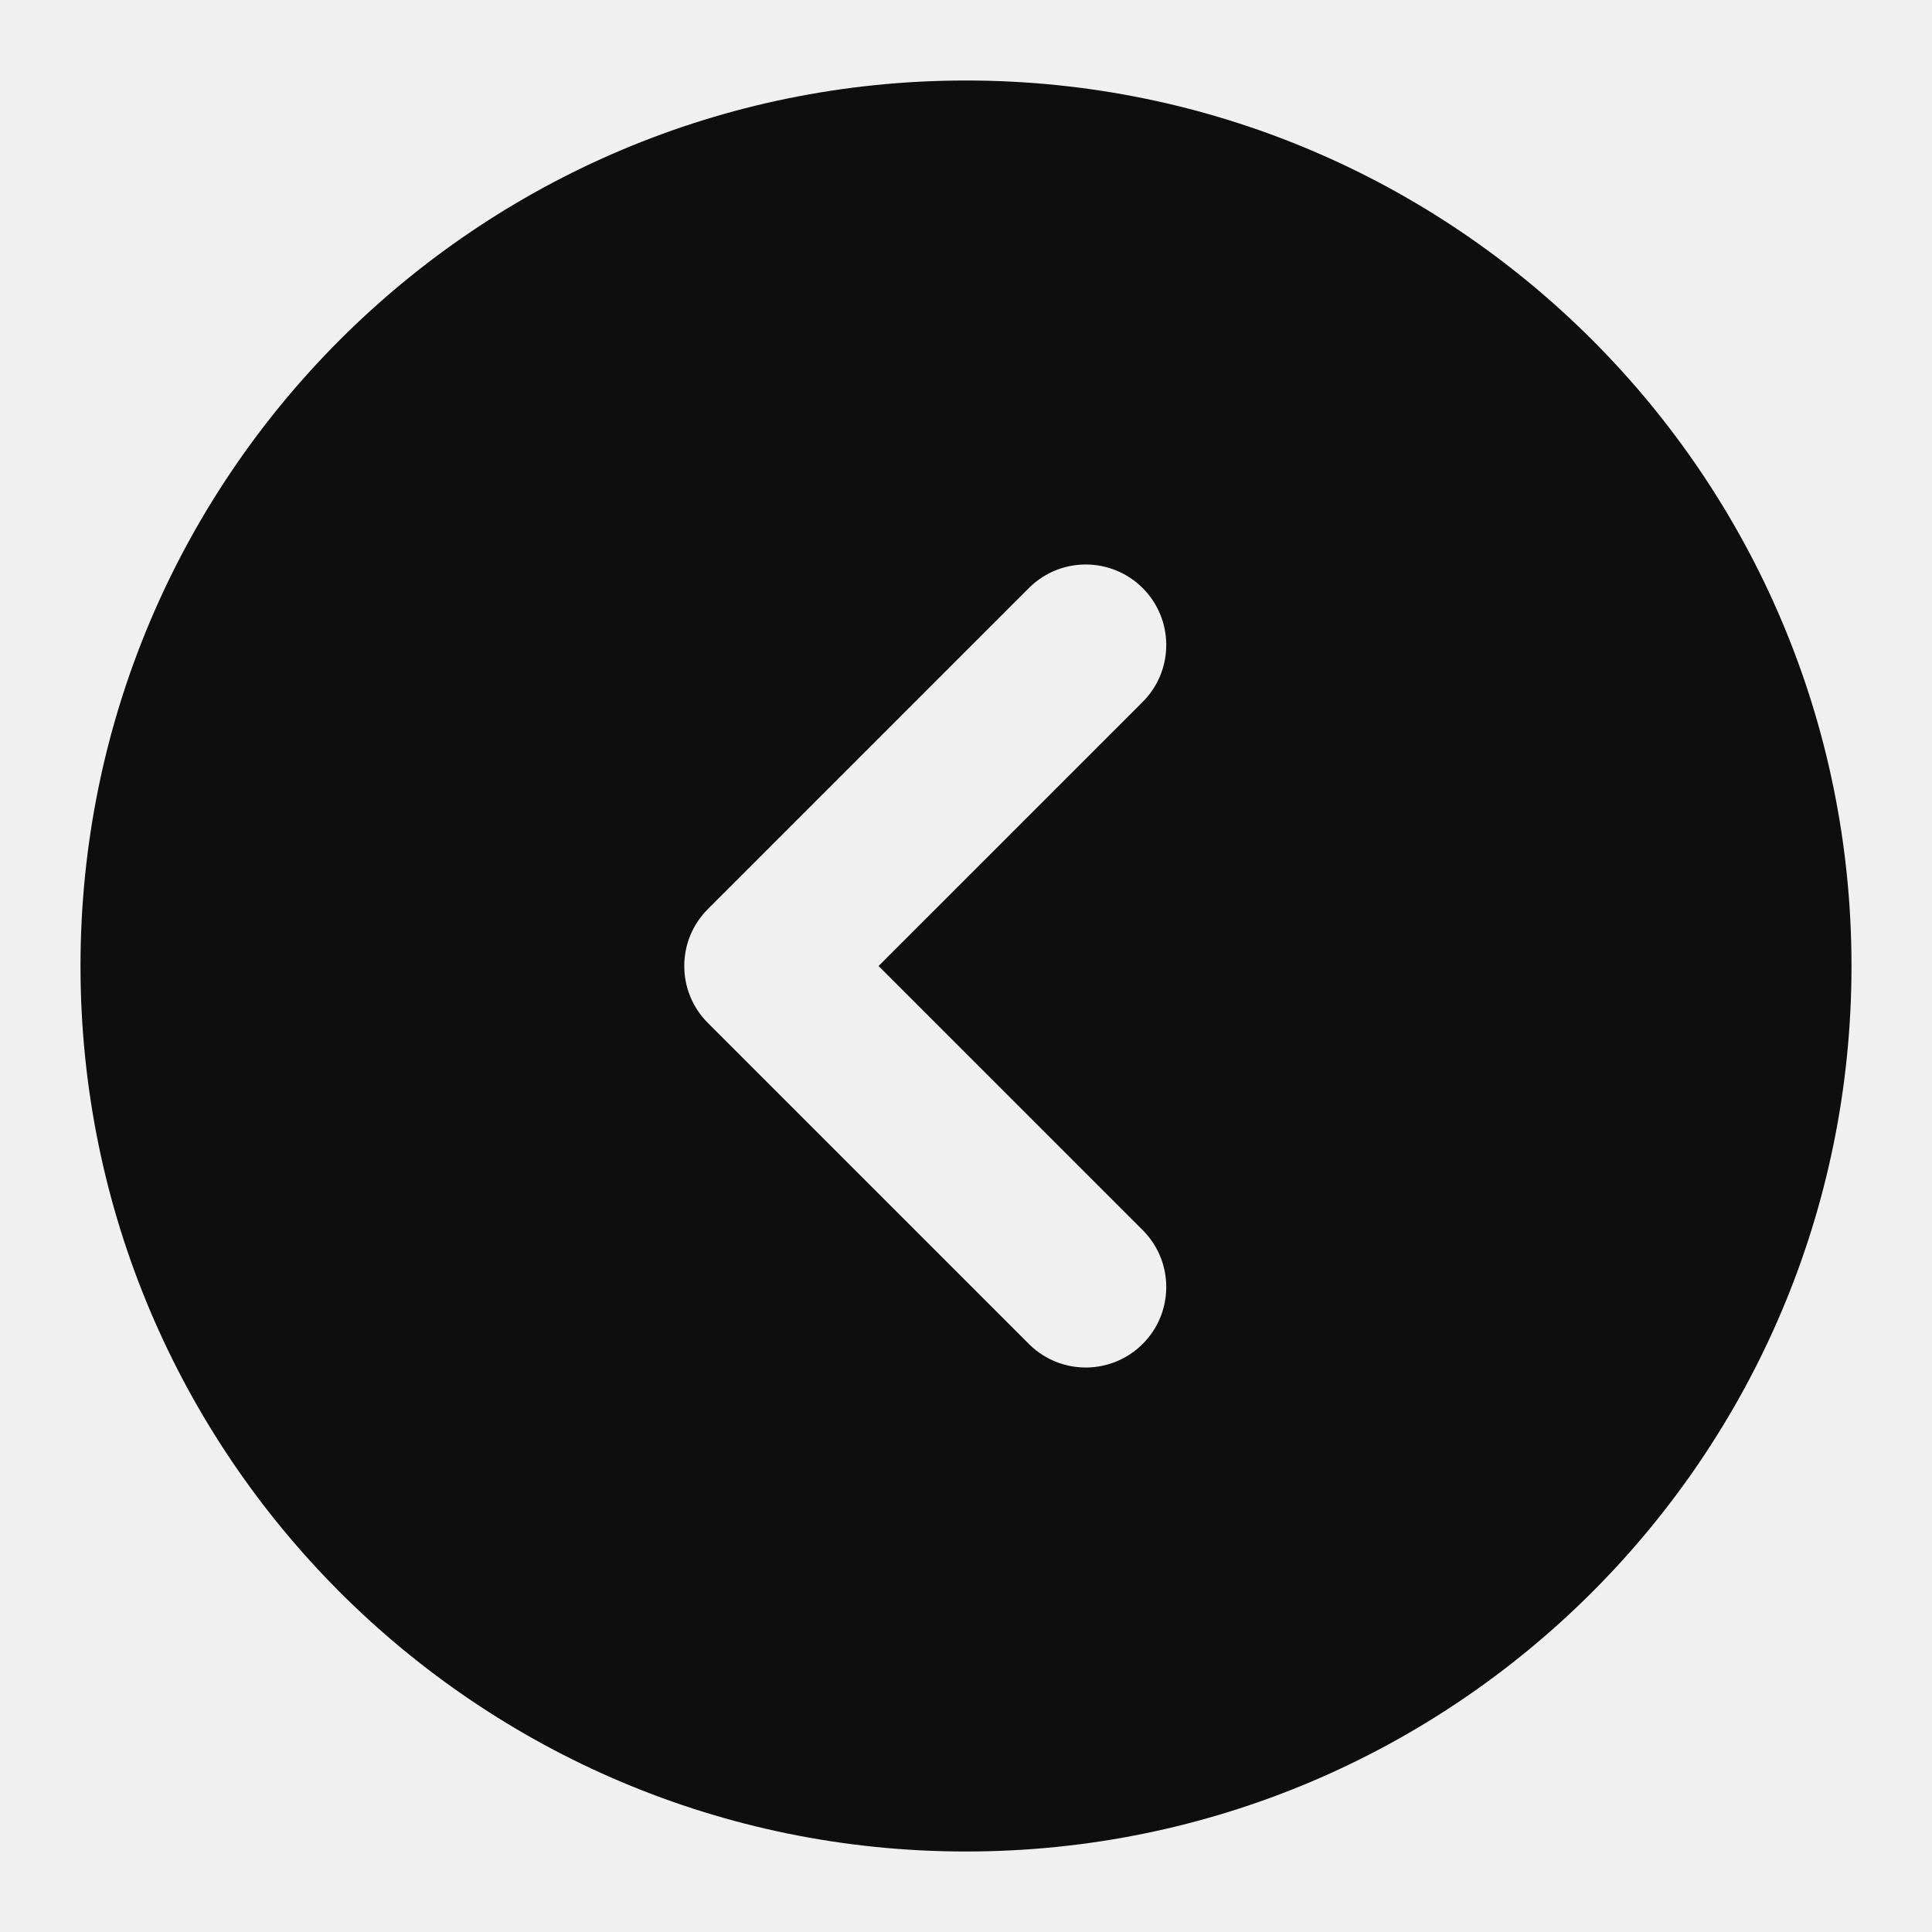
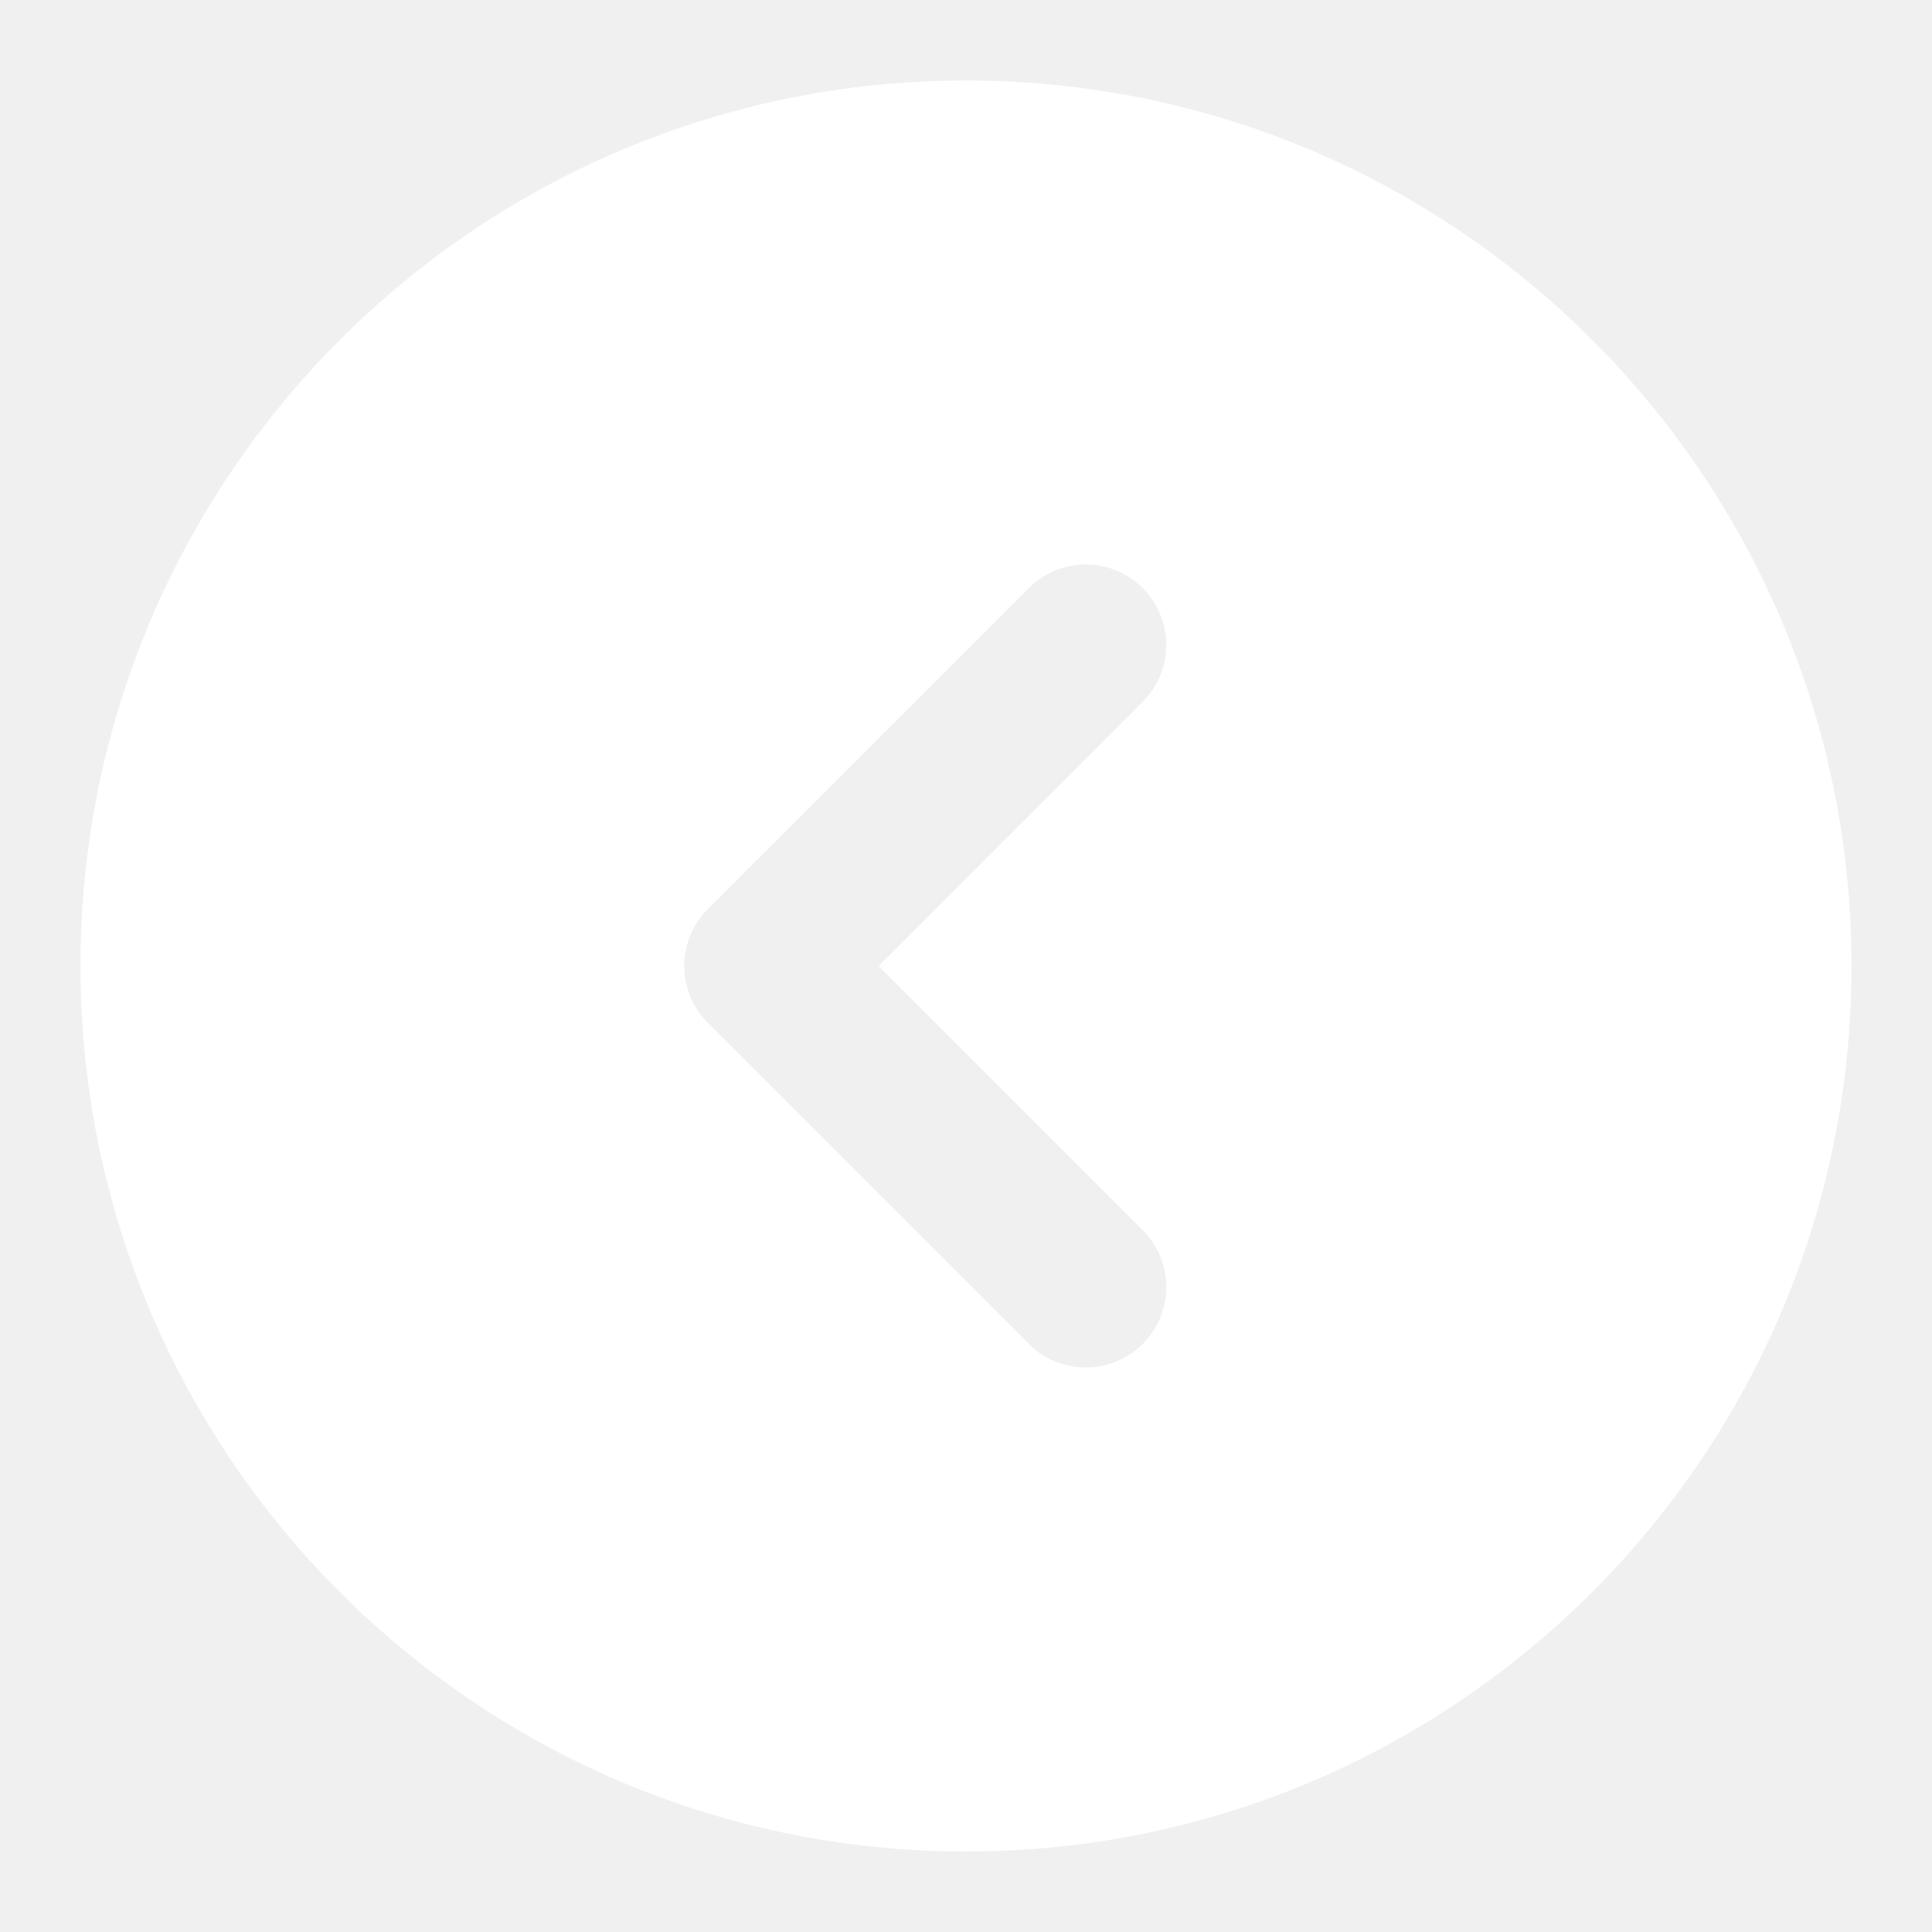
<svg xmlns="http://www.w3.org/2000/svg" aria-hidden="true" role="img" width="1em" height="1em" preserveAspectRatio="xMidYMid meet" viewBox="0 0 24 24">
  <rect x="0" y="0" width="24" height="24" fill="none" stroke="none" />
  <g fill="none">
-     <path fill-rule="evenodd" clip-rule="evenodd" d="M12 1C5.925 1 1 5.925 1 12s4.925 11 11 11s11-4.925 11-11S18.075 1 12 1zm2.207 7.707a1 1 0 0 0-1.414-1.414l-4 4a1 1 0 0 0 0 1.414l4 4a1 1 0 0 0 1.414-1.414L10.914 12l3.293-3.293z" fill="#0e0e0e" />
+     <path fill-rule="evenodd" clip-rule="evenodd" d="M12 1C5.925 1 1 5.925 1 12s4.925 11 11 11s11-4.925 11-11S18.075 1 12 1zm2.207 7.707a1 1 0 0 0-1.414-1.414l-4 4a1 1 0 0 0 0 1.414l4 4a1 1 0 0 0 1.414-1.414L10.914 12l3.293-3.293z" fill="#fff" />
  </g>
</svg>
